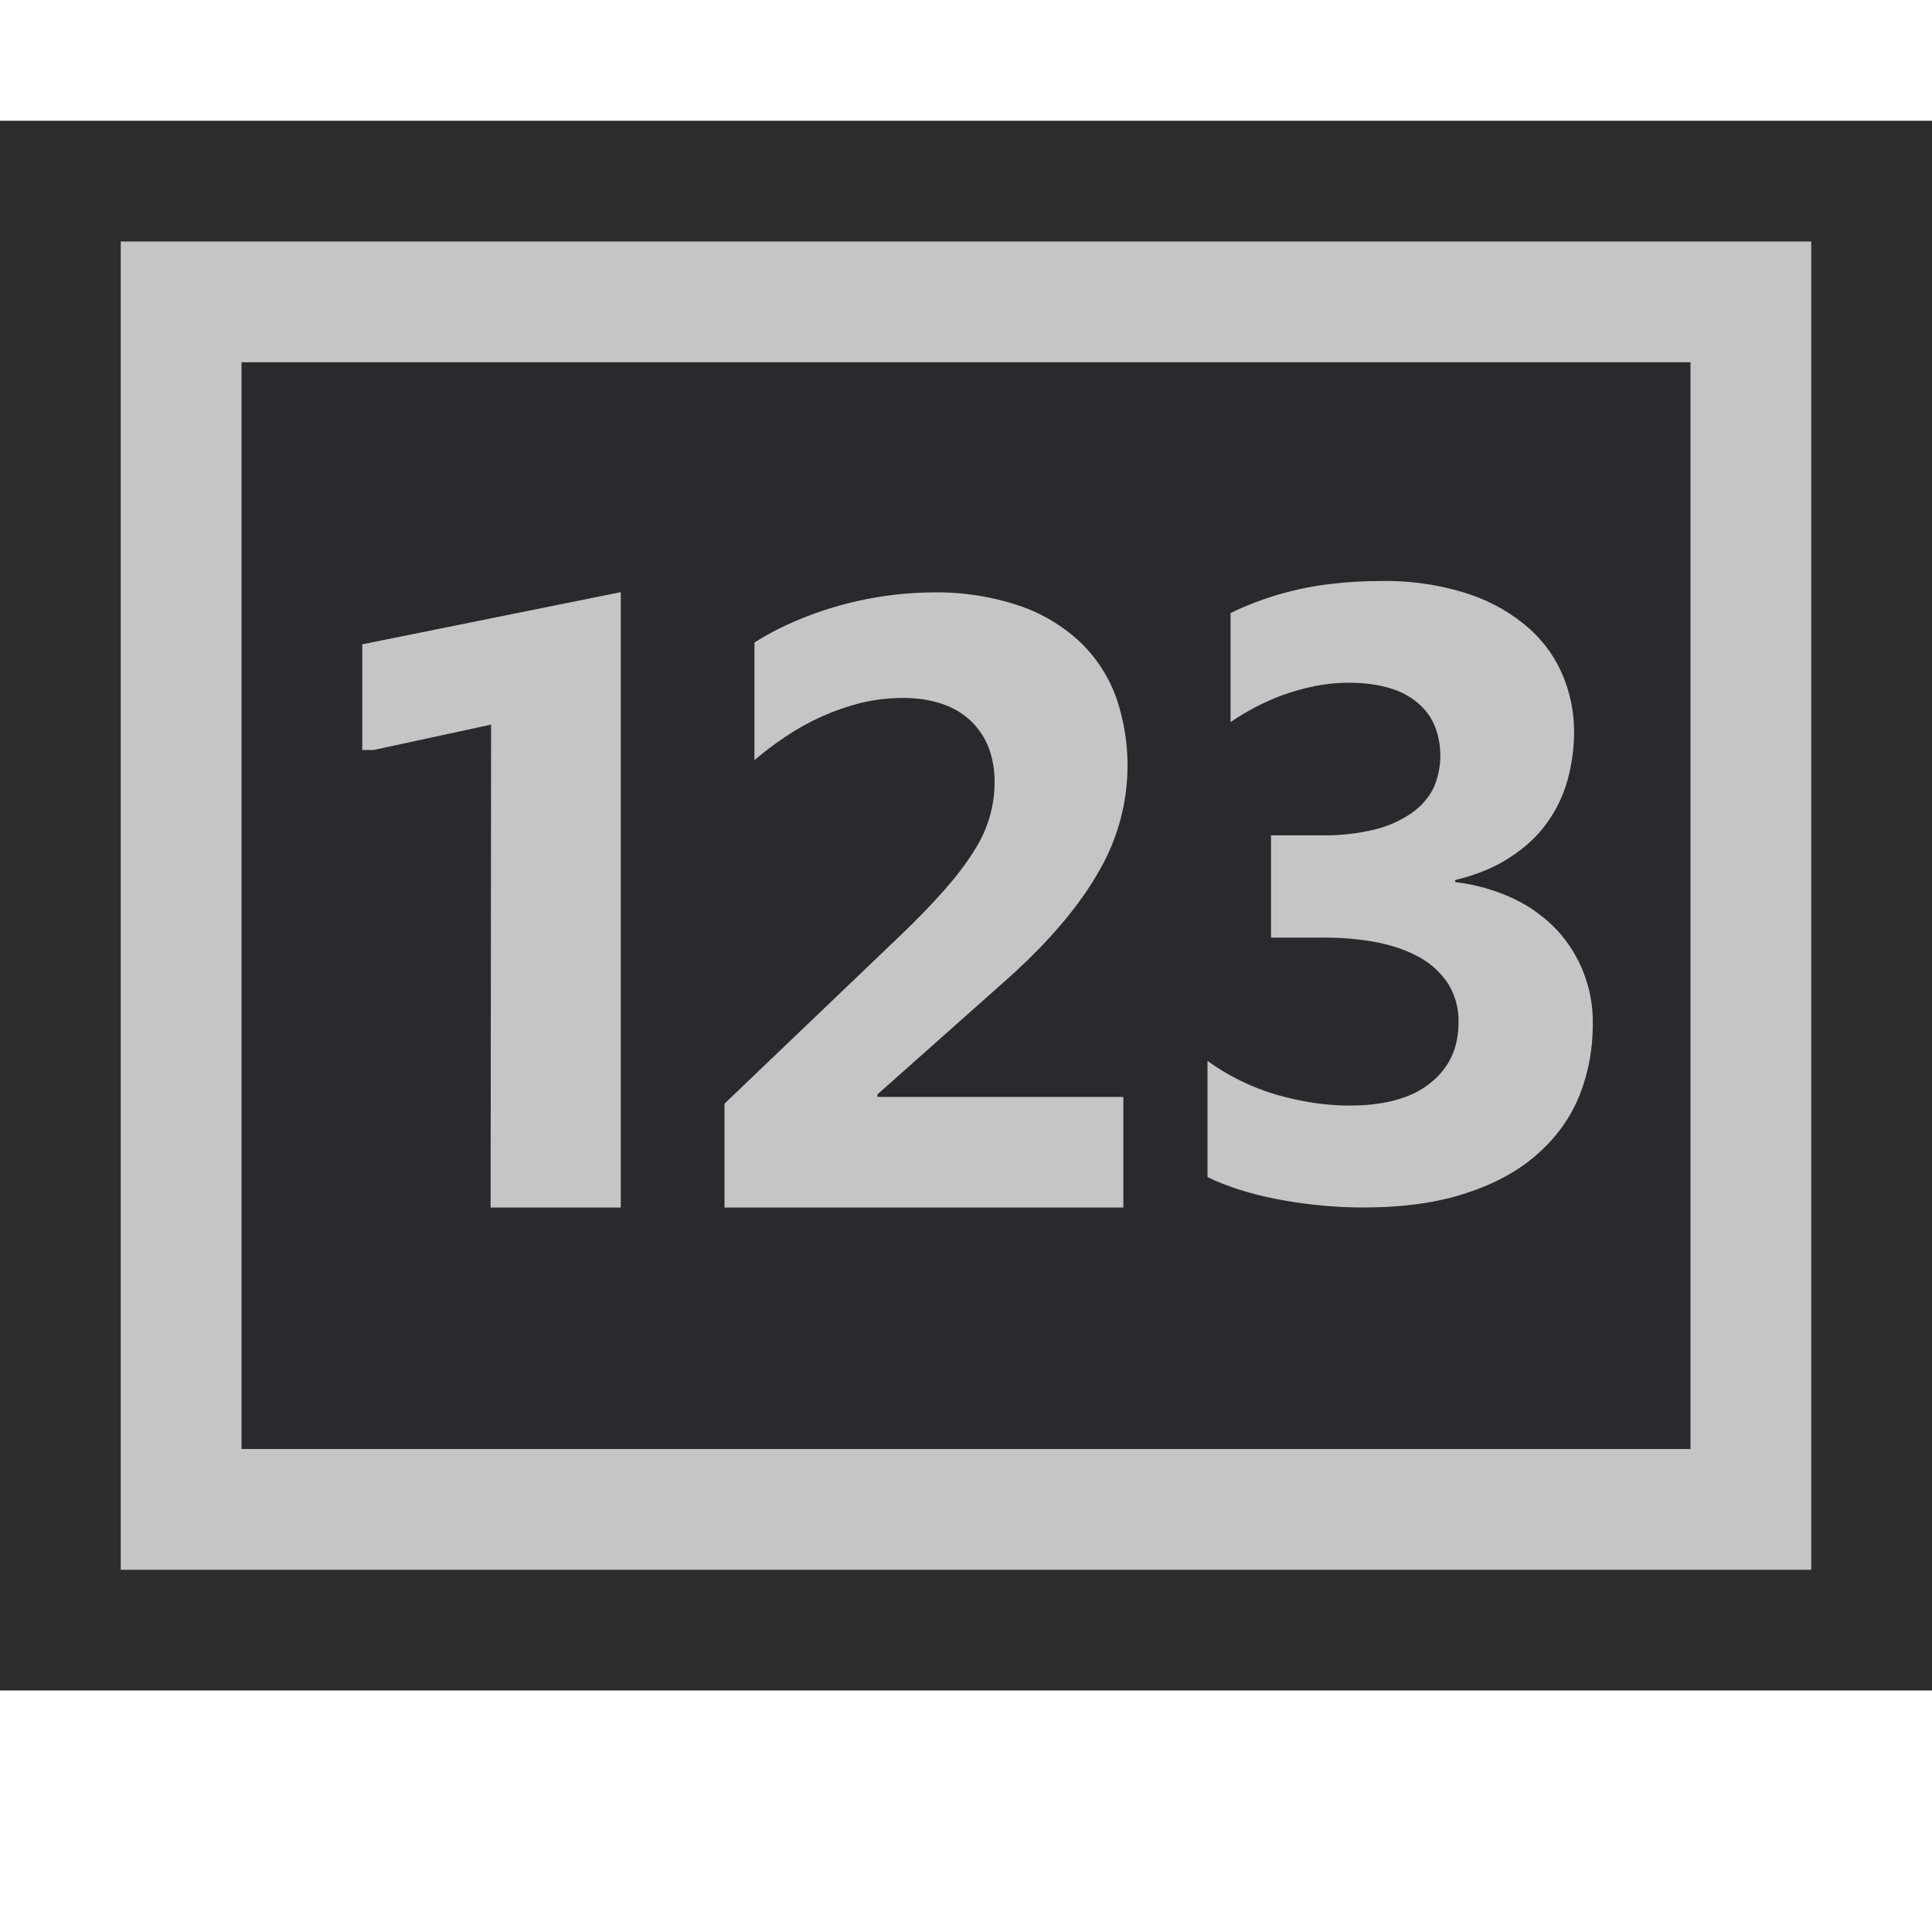
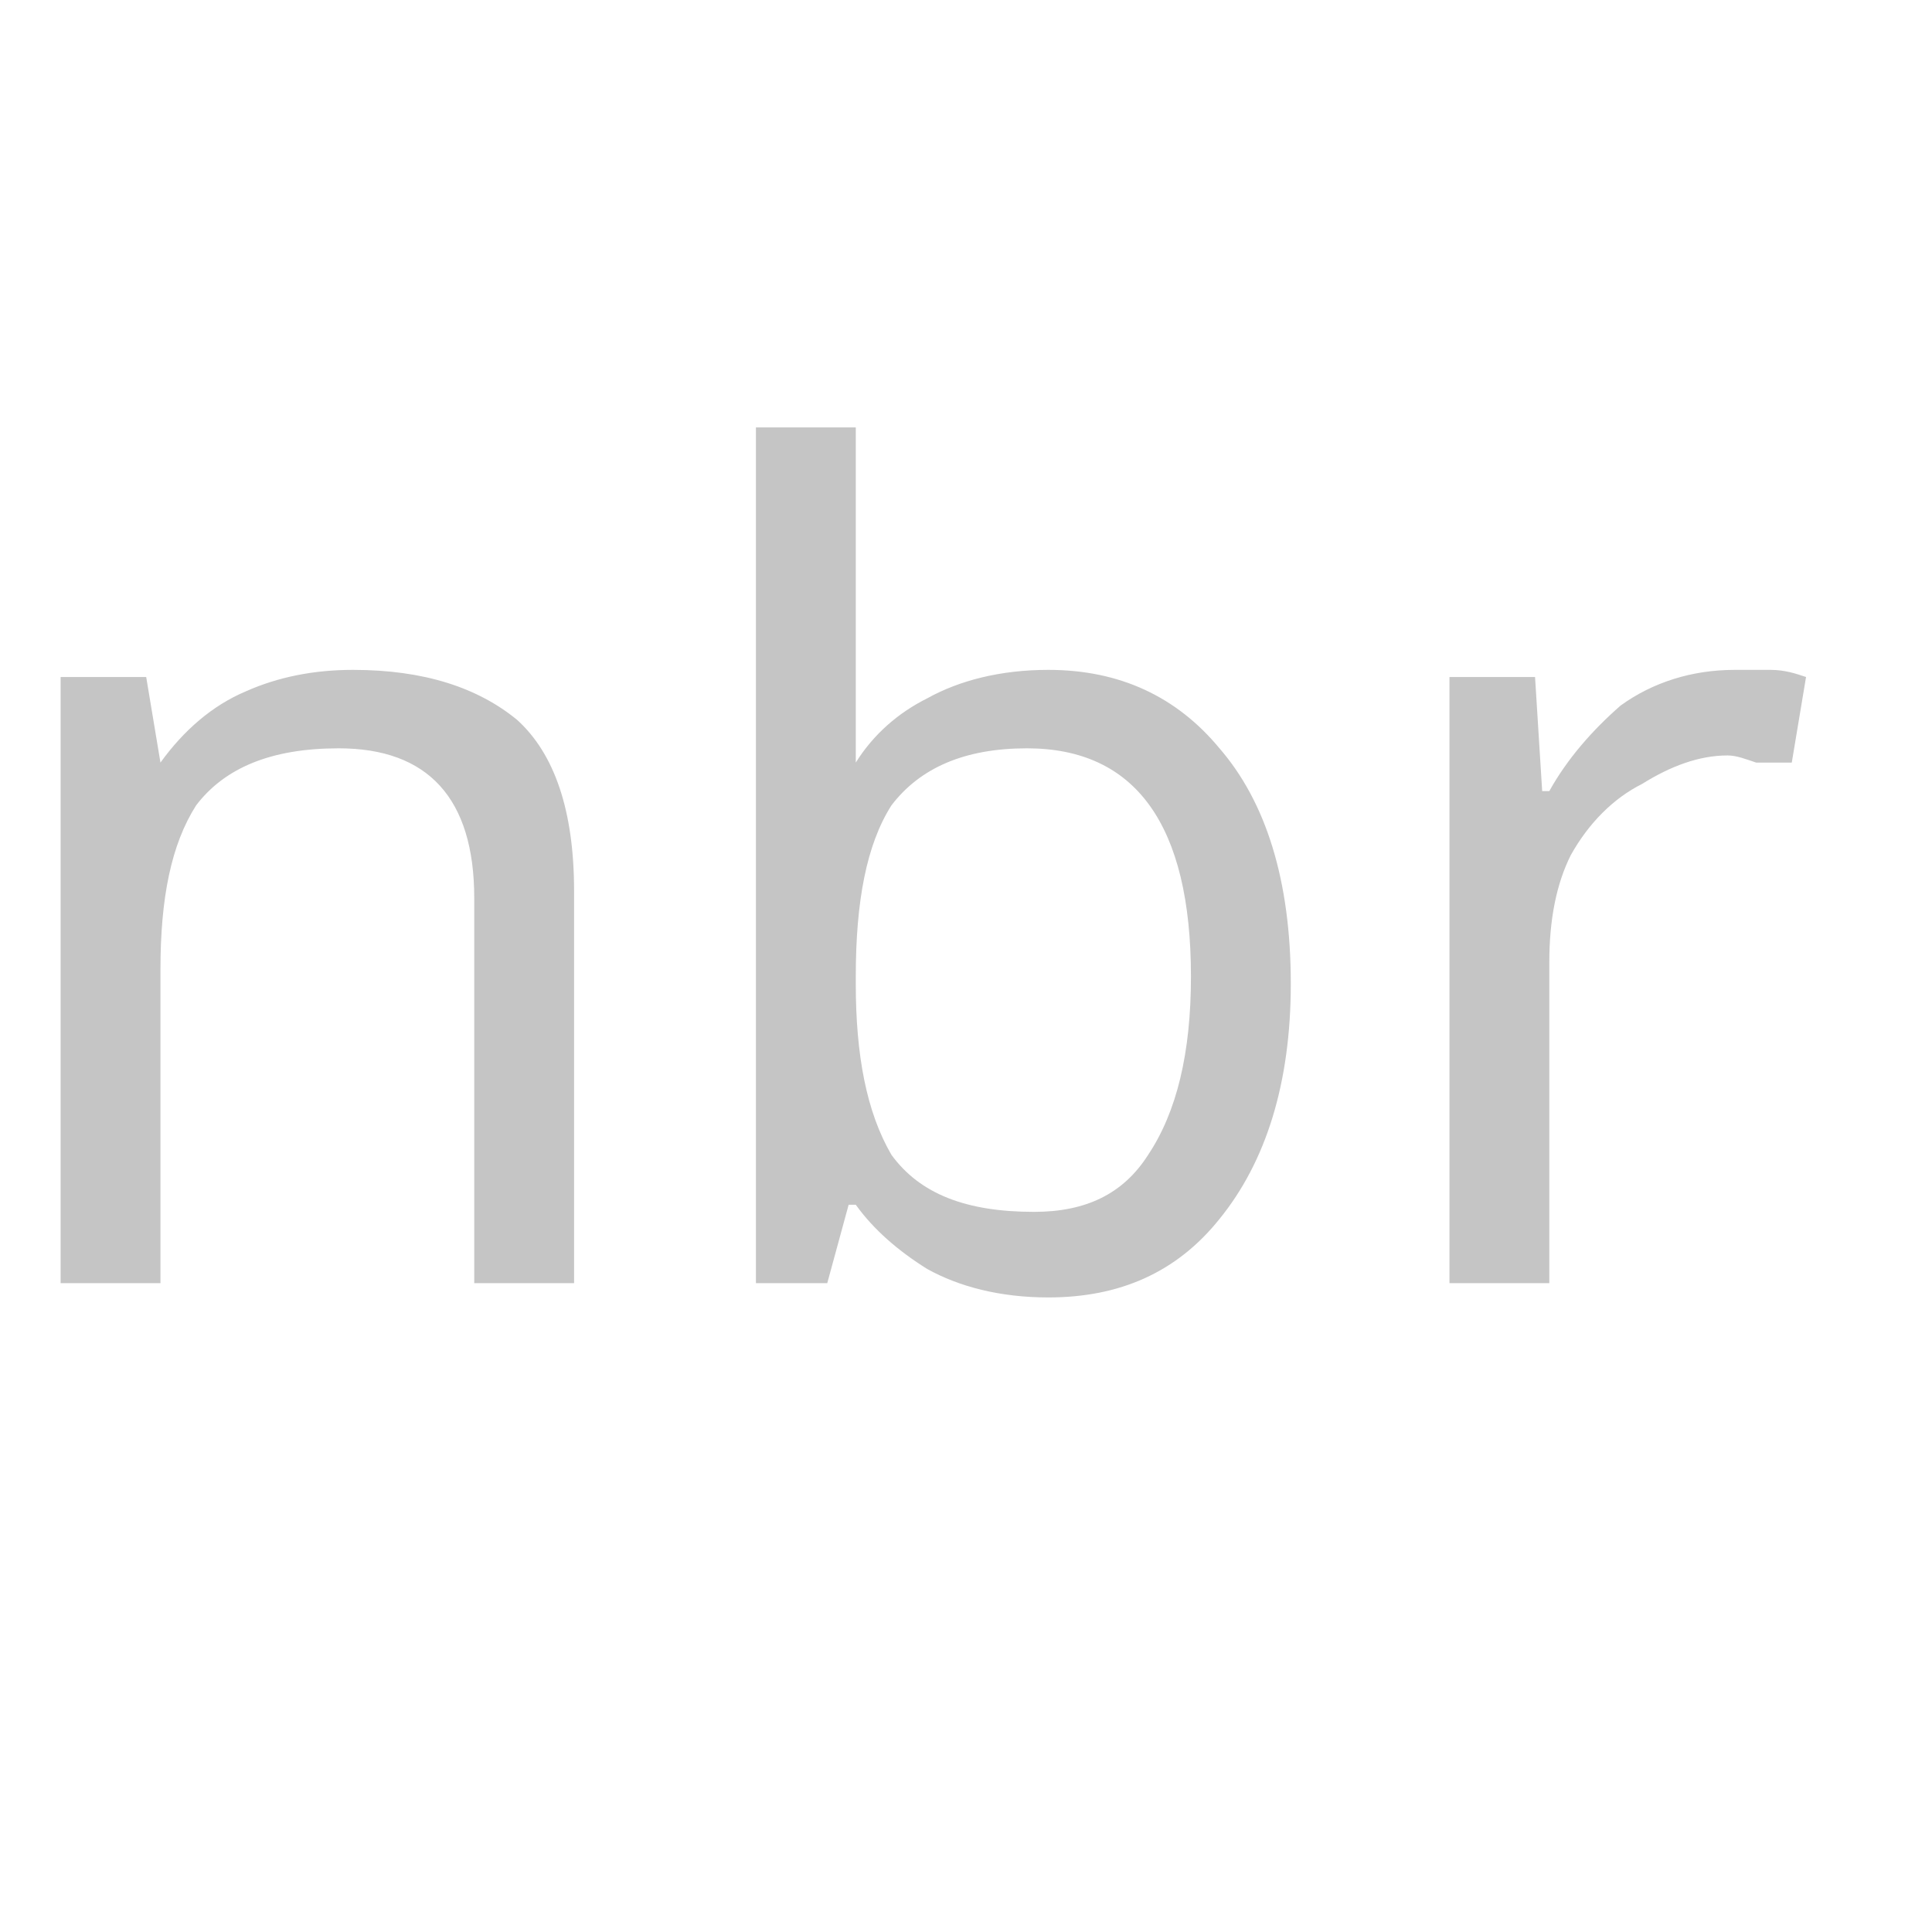
- <svg xmlns="http://www.w3.org/2000/svg" viewBox="0 0 16 16">
-   <style>.st0{opacity:0}.st0,.st1{fill:#2d2d30}.st2{fill:#2b282e}.st3{fill:#c5c5c5}</style>
-   <g id="outline">
-     <path class="st0" d="M0 0h16v16H0z" />
-     <path class="st1" d="M0 1h16v13H0z" />
-   </g>
-   <path class="st2" d="M2 3v9h12V3H2zm3.141 7H4.063l.005-3.999-.973.21H3v-.875l2.141-.432V10zm4.162-.916V10H6v-.86l1.438-1.375c.152-.145.279-.276.382-.393.102-.116.185-.225.246-.325a1.043 1.043 0 0 0 .17-.574.797.797 0 0 0-.049-.281.597.597 0 0 0-.379-.361.995.995 0 0 0-.328-.051c-.119 0-.234.014-.347.04-.112.027-.22.064-.325.112a2.133 2.133 0 0 0-.297.165 2.78 2.78 0 0 0-.263.198v-.974a2.1 2.1 0 0 1 .268-.146 2.876 2.876 0 0 1 1.203-.27c.277 0 .518.037.723.11.203.074.371.175.504.303.134.129.231.28.296.453.064.174.096.36.096.558a1.752 1.752 0 0 1-.233.879 2.832 2.832 0 0 1-.322.453 4.693 4.693 0 0 1-.484.485l-1.032.917v.021h2.036zm3.777-.012a1.25 1.25 0 0 1-.346.483 1.616 1.616 0 0 1-.592.325c-.24.081-.527.12-.857.12-.121 0-.244-.006-.367-.02a3.547 3.547 0 0 1-.352-.052 2.795 2.795 0 0 1-.316-.081 1.686 1.686 0 0 1-.25-.1v-.961a1.884 1.884 0 0 0 .57.276 2.308 2.308 0 0 0 .606.09c.293 0 .516-.063.67-.188a.607.607 0 0 0 .232-.502.581.581 0 0 0-.311-.531 1.164 1.164 0 0 0-.35-.128 2.254 2.254 0 0 0-.441-.042h-.451v-.844h.416c.174 0 .32-.016.445-.049a.887.887 0 0 0 .305-.137.548.548 0 0 0 .237-.465.671.671 0 0 0-.043-.245.486.486 0 0 0-.137-.194.635.635 0 0 0-.236-.128 1.18 1.18 0 0 0-.342-.046c-.096 0-.189.01-.283.028-.092.02-.18.044-.262.073a2.072 2.072 0 0 0-.435.225v-.903a2.713 2.713 0 0 1 .486-.177 3.109 3.109 0 0 1 .746-.088c.293 0 .543.036.748.11.205.073.371.17.498.287.129.118.221.251.279.398.059.148.088.299.088.45 0 .143-.02.277-.055.407a1.108 1.108 0 0 1-.48.641c-.123.08-.273.142-.449.184v.018c.184.023.348.069.49.14a1.122 1.122 0 0 1 .65 1.033c0 .211-.037.41-.111.593z" id="icon_x5F_fg" />
-   <g id="icon_x5F_bg">
-     <path class="st3" d="M1 2v11h14V2H1zm13 10H2V3h12v9z" />
-     <path class="st3" d="M8.299 8.146c.191-.168.353-.33.484-.485.133-.155.24-.307.322-.453a1.737 1.737 0 0 0 .137-1.437 1.204 1.204 0 0 0-.296-.453 1.393 1.393 0 0 0-.505-.302 2.151 2.151 0 0 0-.723-.11 2.958 2.958 0 0 0-1.202.269 2.232 2.232 0 0 0-.268.146v.974c.082-.07.17-.136.263-.198a1.99 1.99 0 0 1 .623-.277c.112-.026.227-.04.346-.04.123 0 .232.018.327.051a.645.645 0 0 1 .236.142.63.63 0 0 1 .145.219c.032.086.049.18.049.281a1.038 1.038 0 0 1-.171.574c-.061.1-.144.209-.246.325-.103.117-.23.248-.382.393L6 9.14V10h3.303v-.916H7.267v-.021l1.032-.917zM12.898 7.706a1.221 1.221 0 0 0-.357-.261 1.576 1.576 0 0 0-.49-.14v-.017c.176-.042.326-.104.449-.184.125-.081.229-.175.307-.283.08-.109.137-.228.174-.357.035-.13.055-.265.055-.407a1.21 1.21 0 0 0-.088-.45 1.078 1.078 0 0 0-.279-.398 1.438 1.438 0 0 0-.498-.287 2.219 2.219 0 0 0-.748-.11c-.143 0-.277.009-.402.024a2.58 2.58 0 0 0-.83.241v.903a1.978 1.978 0 0 1 .435-.225c.082-.029.17-.054.262-.073.094-.019.188-.028.283-.028.133 0 .246.017.342.046a.62.62 0 0 1 .236.128c.063.055.108.12.137.194a.671.671 0 0 1-.014.504.548.548 0 0 1-.18.206.906.906 0 0 1-.305.137 1.748 1.748 0 0 1-.445.049h-.416v.847h.451c.158 0 .307.015.441.042.135.028.252.071.35.128a.66.66 0 0 1 .229.219.579.579 0 0 1 .082.312c0 .21-.076.378-.232.502-.154.125-.377.188-.67.188-.094 0-.191-.007-.295-.022a2.472 2.472 0 0 1-.311-.068 1.884 1.884 0 0 1-.571-.28v.962c.07.035.154.068.25.1.098.031.203.059.316.081a3.817 3.817 0 0 0 .719.071c.33 0 .617-.039.857-.119.24-.078.438-.187.592-.325.156-.138.272-.299.346-.483.074-.184.111-.382.111-.595a1.122 1.122 0 0 0-.293-.772zM3 6.211h.095l.972-.21L4.063 10h1.078V4.904L3 5.336z" />
+ <svg xmlns="http://www.w3.org/2000/svg" style="fill:#c5c5c5" width="16" height="16" viewBox="0 0 4.233 4.233" version="1.1" id="svg8">
+   <defs id="defs2" />
+   <g id="layer1" transform="translate(0,-292.7667)">
+     <text xml:space="preserve" style="font-style:normal;font-weight:normal;font-size:7.056px;line-height:1.25;font-family:sans-serif;letter-spacing:0px;word-spacing:0px;fill-opacity:1;stroke:none;stroke-width:0.265" x="0.478" y="290.926" id="text35">
+       <tspan id="tspan33" x="0.478" y="297.168" style="font-size:7.056px;stroke-width:0.265" />
+     </text>
+     <text xml:space="preserve" style="font-style:normal;font-weight:normal;font-size:10.583px;line-height:1.25;font-family:sans-serif;letter-spacing:0px;word-spacing:0px;fill-opacity:1;stroke:none;stroke-width:0.265" x="-3.601" y="295.179" id="text272">
+       <tspan id="tspan270" x="-3.601" y="304.543" style="stroke-width:0.265" />
+     </text>
+     <text xml:space="preserve" style="font-style:normal;font-weight:normal;font-size:4.233px;line-height:1.25;font-family:sans-serif;letter-spacing:0px;word-spacing:0px;fill-opacity:1;stroke:none;stroke-width:0.265;" x="0.608" y="294.884" id="text276">
+       <tspan id="tspan274" x="0.608" y="304.247" style="stroke-width:0.265;font-size:4.233px;" />
+     </text>
+     <text xml:space="preserve" style="font-style:normal;font-weight:normal;font-size:10.583px;line-height:1.25;font-family:sans-serif;letter-spacing:0px;word-spacing:0px;fill-opacity:1;stroke:none;stroke-width:0.265" x="-0.071" y="295.575" id="text280">
+       <tspan id="tspan278" x="-0.071" y="295.575" style="font-style:normal;font-variant:normal;font-weight:normal;font-stretch:normal;font-size:2.469px;line-height:7.056px;font-family:sans-serif;-inkscape-font-specification:'sans-serif, Normal';font-variant-ligatures:normal;font-variant-caps:normal;font-variant-numeric:normal;font-feature-settings:normal;text-align:start;writing-mode:lr-tb;text-anchor:start;stroke-width:0.265">nbr</tspan>
+     </text>
  </g>
</svg>
